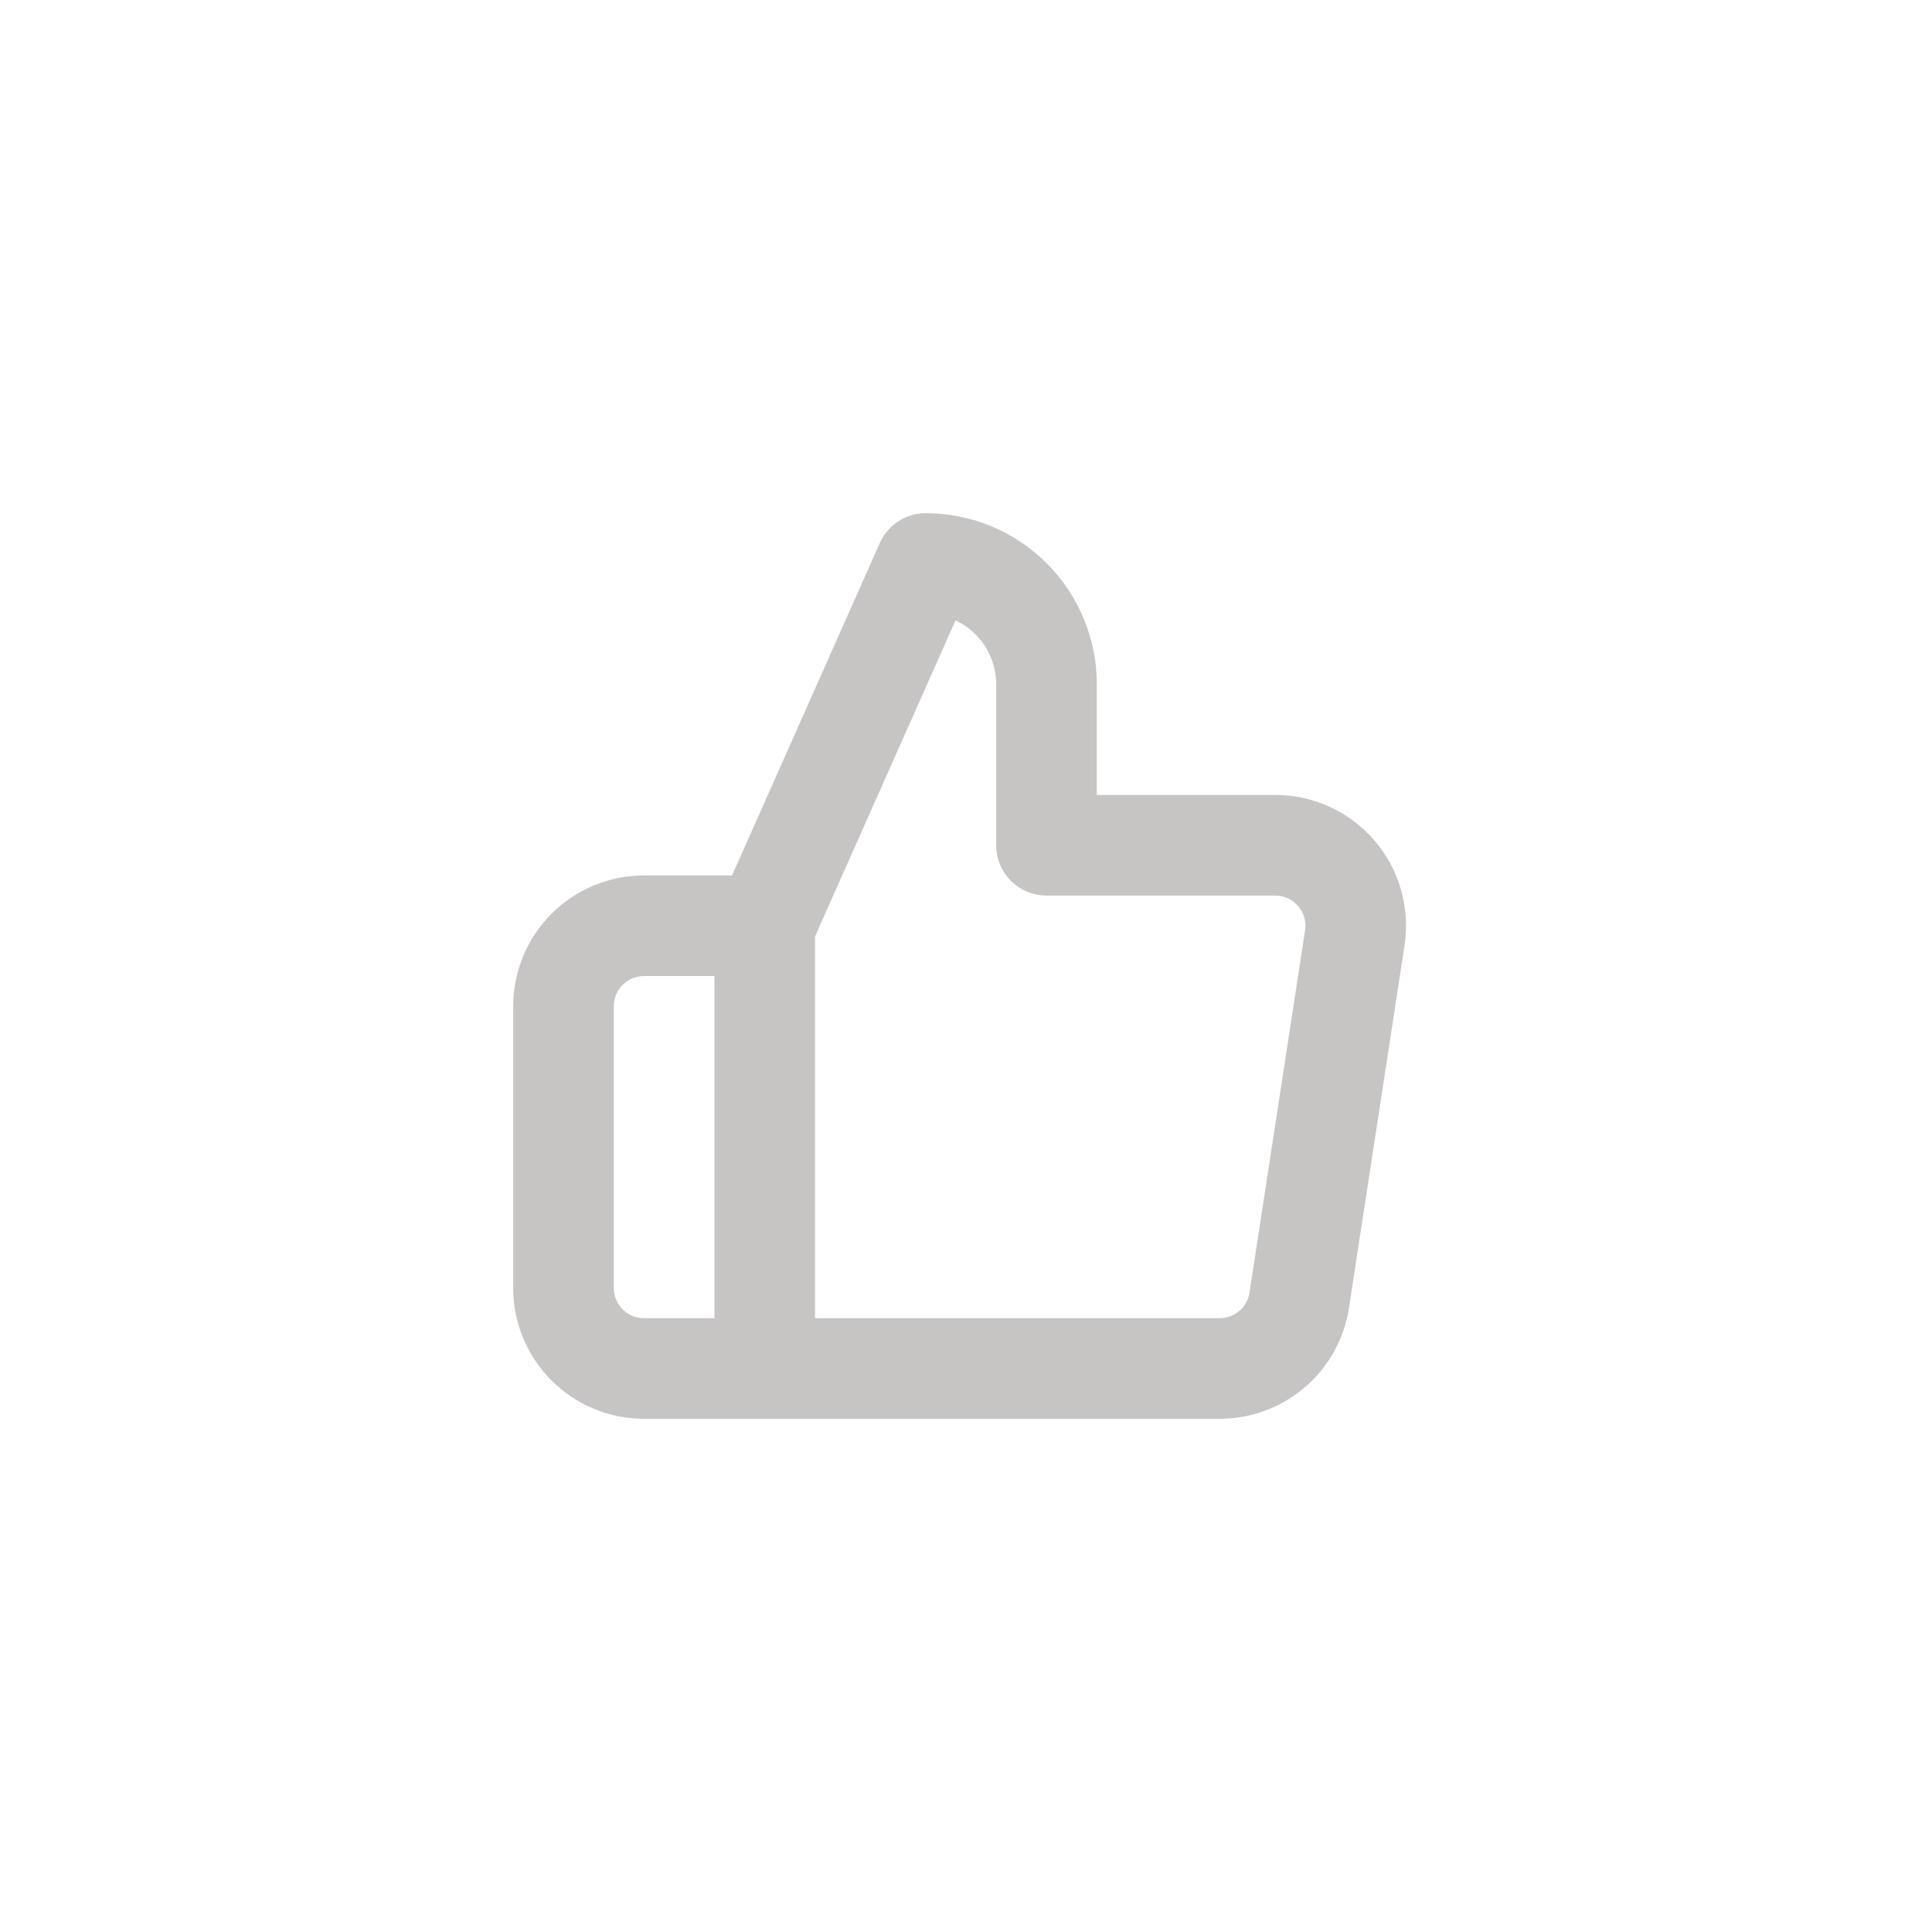
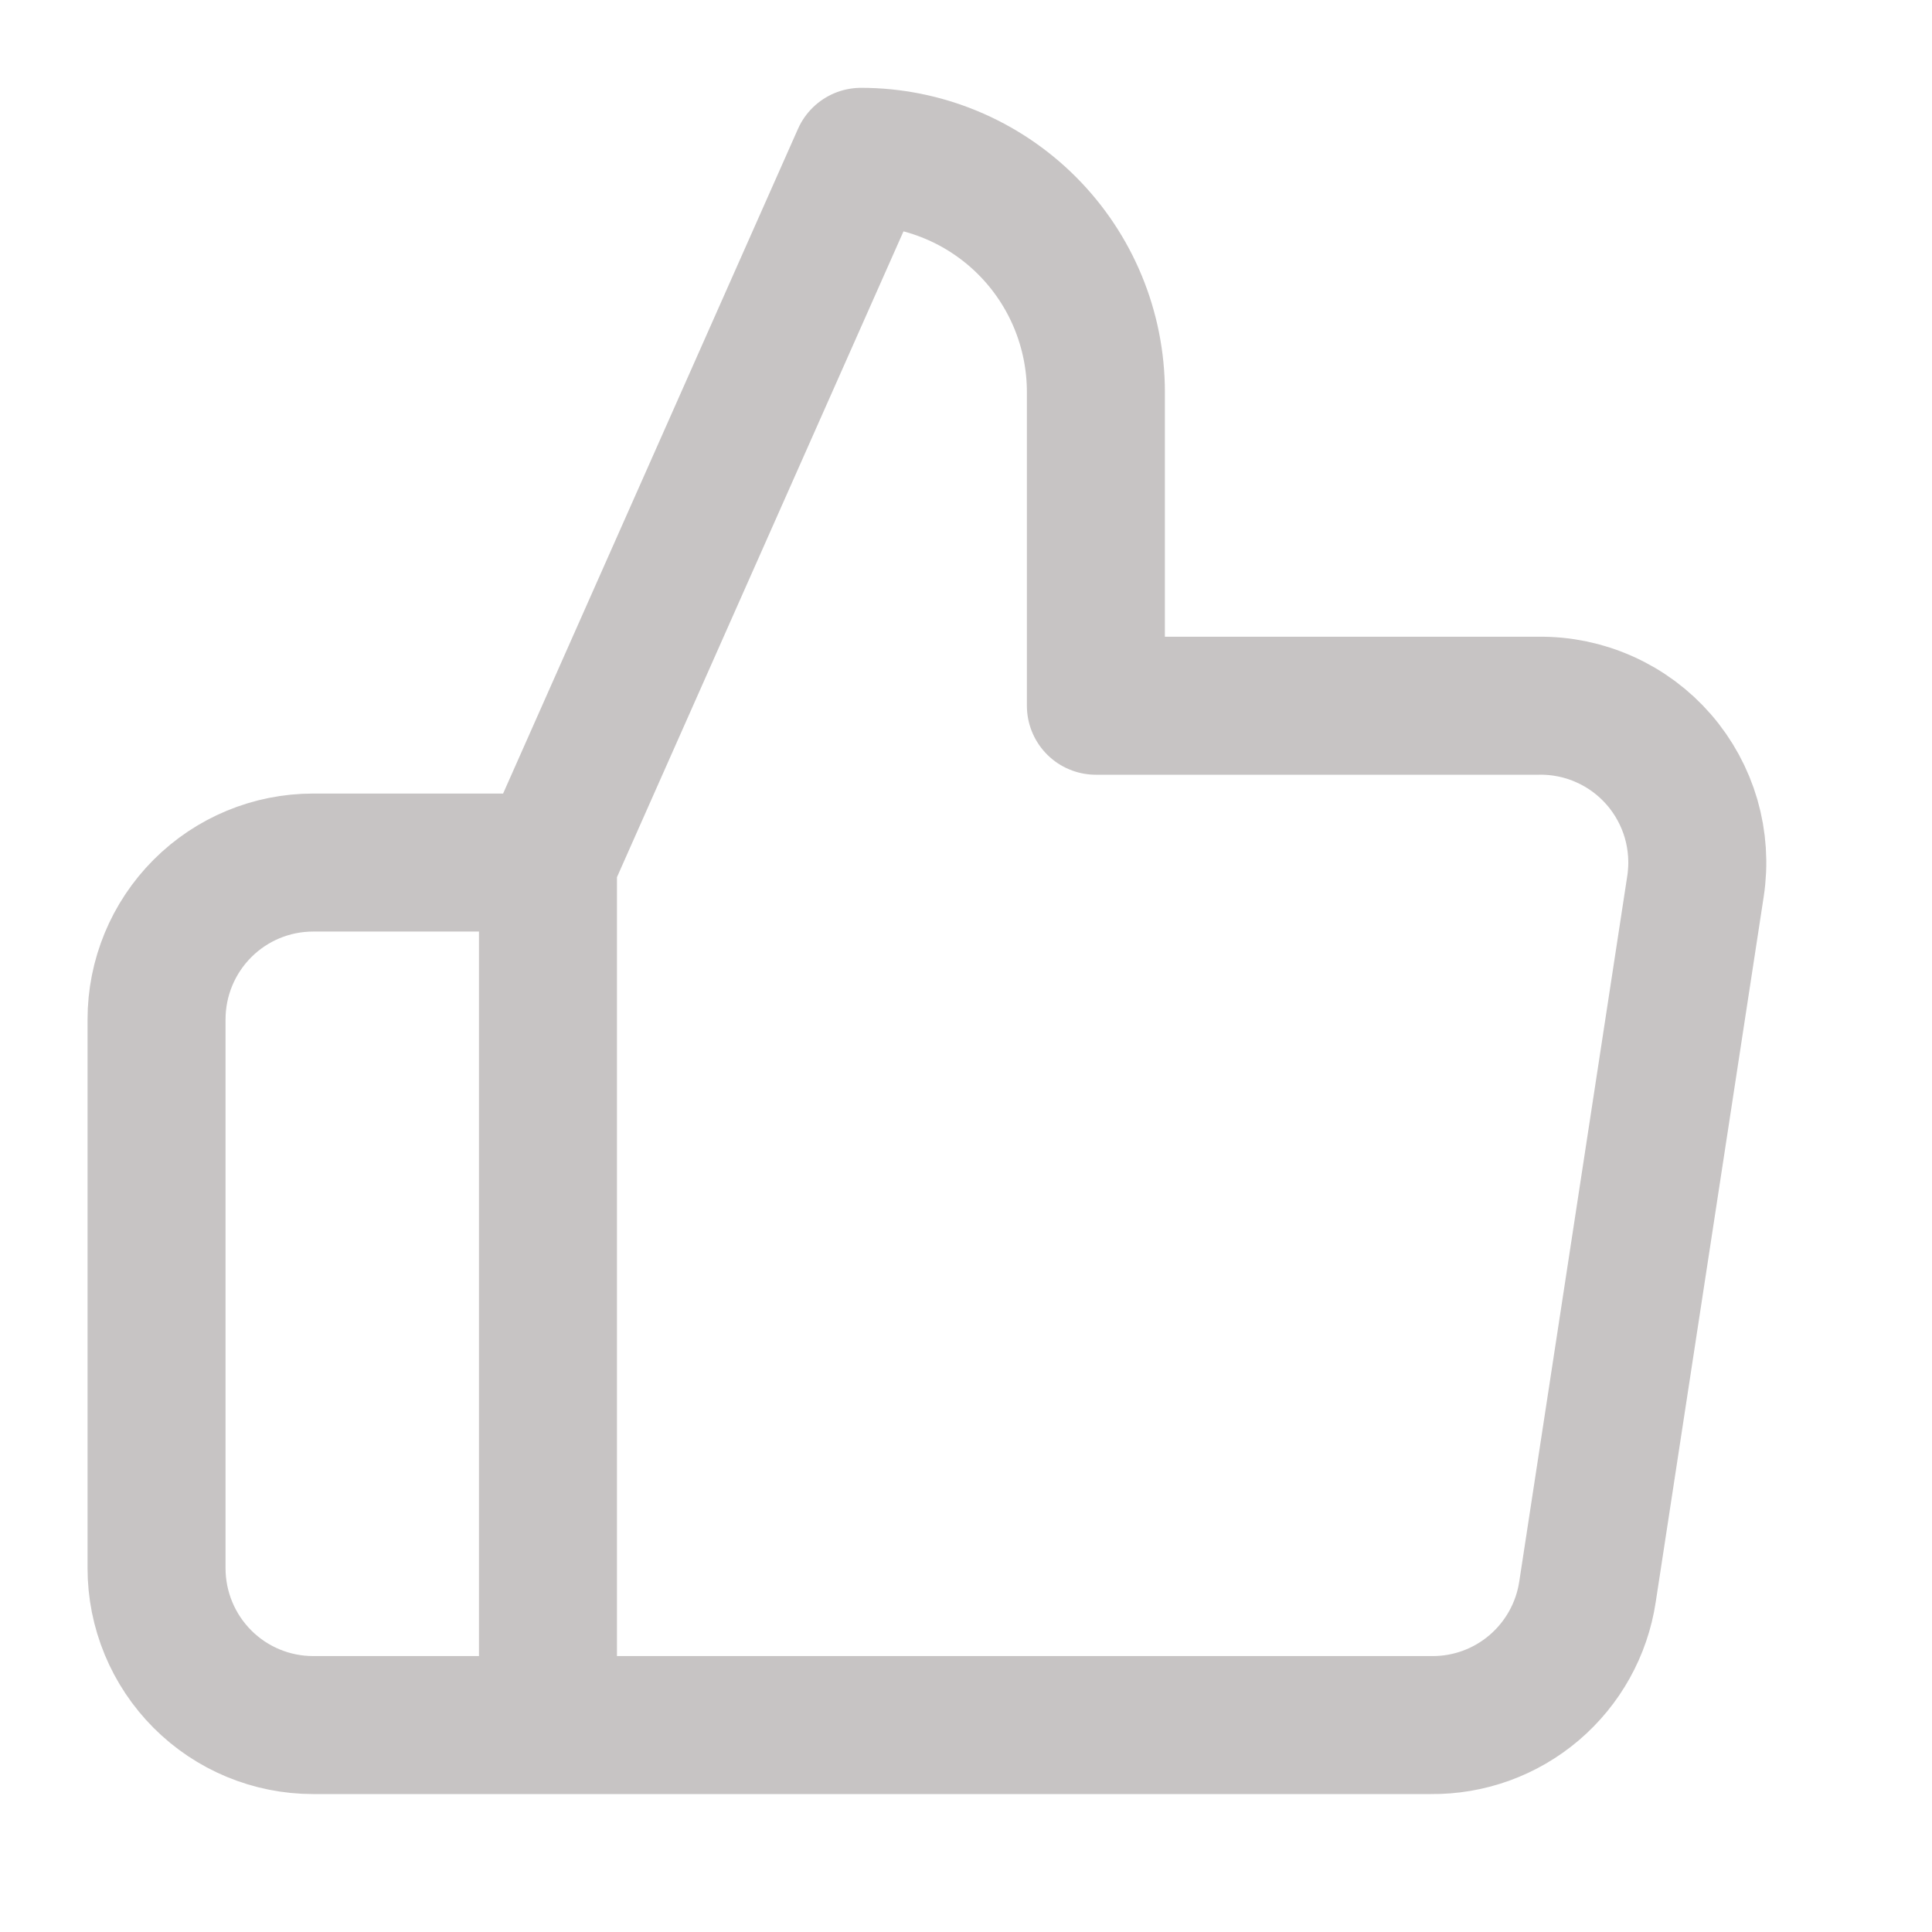
- <svg xmlns="http://www.w3.org/2000/svg" width="48" height="48" viewBox="0 0 48 48" fill="none">
-   <path d="M19 23L23 14C23.796 14 24.559 14.316 25.121 14.879C25.684 15.441 26 16.204 26 17V21H31.66C31.95 20.997 32.237 21.056 32.502 21.175C32.766 21.294 33.002 21.469 33.192 21.688C33.382 21.906 33.523 22.164 33.603 22.442C33.684 22.721 33.703 23.013 33.66 23.3L32.28 32.3C32.208 32.777 31.965 33.212 31.598 33.524C31.23 33.836 30.762 34.005 30.28 34H19M19 23V34M19 23H16C15.47 23 14.961 23.211 14.586 23.586C14.211 23.961 14 24.47 14 25V32C14 32.53 14.211 33.039 14.586 33.414C14.961 33.789 15.47 34 16 34H19" stroke="#C7C4C4" stroke-width="2.5" stroke-linecap="round" stroke-linejoin="round" />
+ <svg xmlns="http://www.w3.org/2000/svg" width="35" height="35" viewBox="0 0 35 35" fill="none">
+   <path d="M9.927 15.626L15.599 2.841C16.727 2.841 17.809 3.29 18.607 4.089C19.405 4.888 19.853 5.972 19.853 7.103V12.785H27.88C28.291 12.78 28.698 12.865 29.073 13.034C29.448 13.202 29.782 13.45 30.052 13.761C30.322 14.072 30.521 14.438 30.636 14.833C30.75 15.229 30.778 15.645 30.716 16.052L28.759 28.836C28.657 29.514 28.313 30.131 27.792 30.575C27.271 31.019 26.607 31.259 25.923 31.251H9.927M9.927 15.626V31.251M9.927 15.626H5.672C4.92 15.626 4.199 15.925 3.667 16.458C3.135 16.991 2.836 17.713 2.836 18.467V28.41C2.836 29.164 3.135 29.886 3.667 30.419C4.199 30.952 4.92 31.251 5.672 31.251H9.927" stroke="#C7C4C4" stroke-width="2.5" stroke-linecap="round" stroke-linejoin="round" />
</svg>
